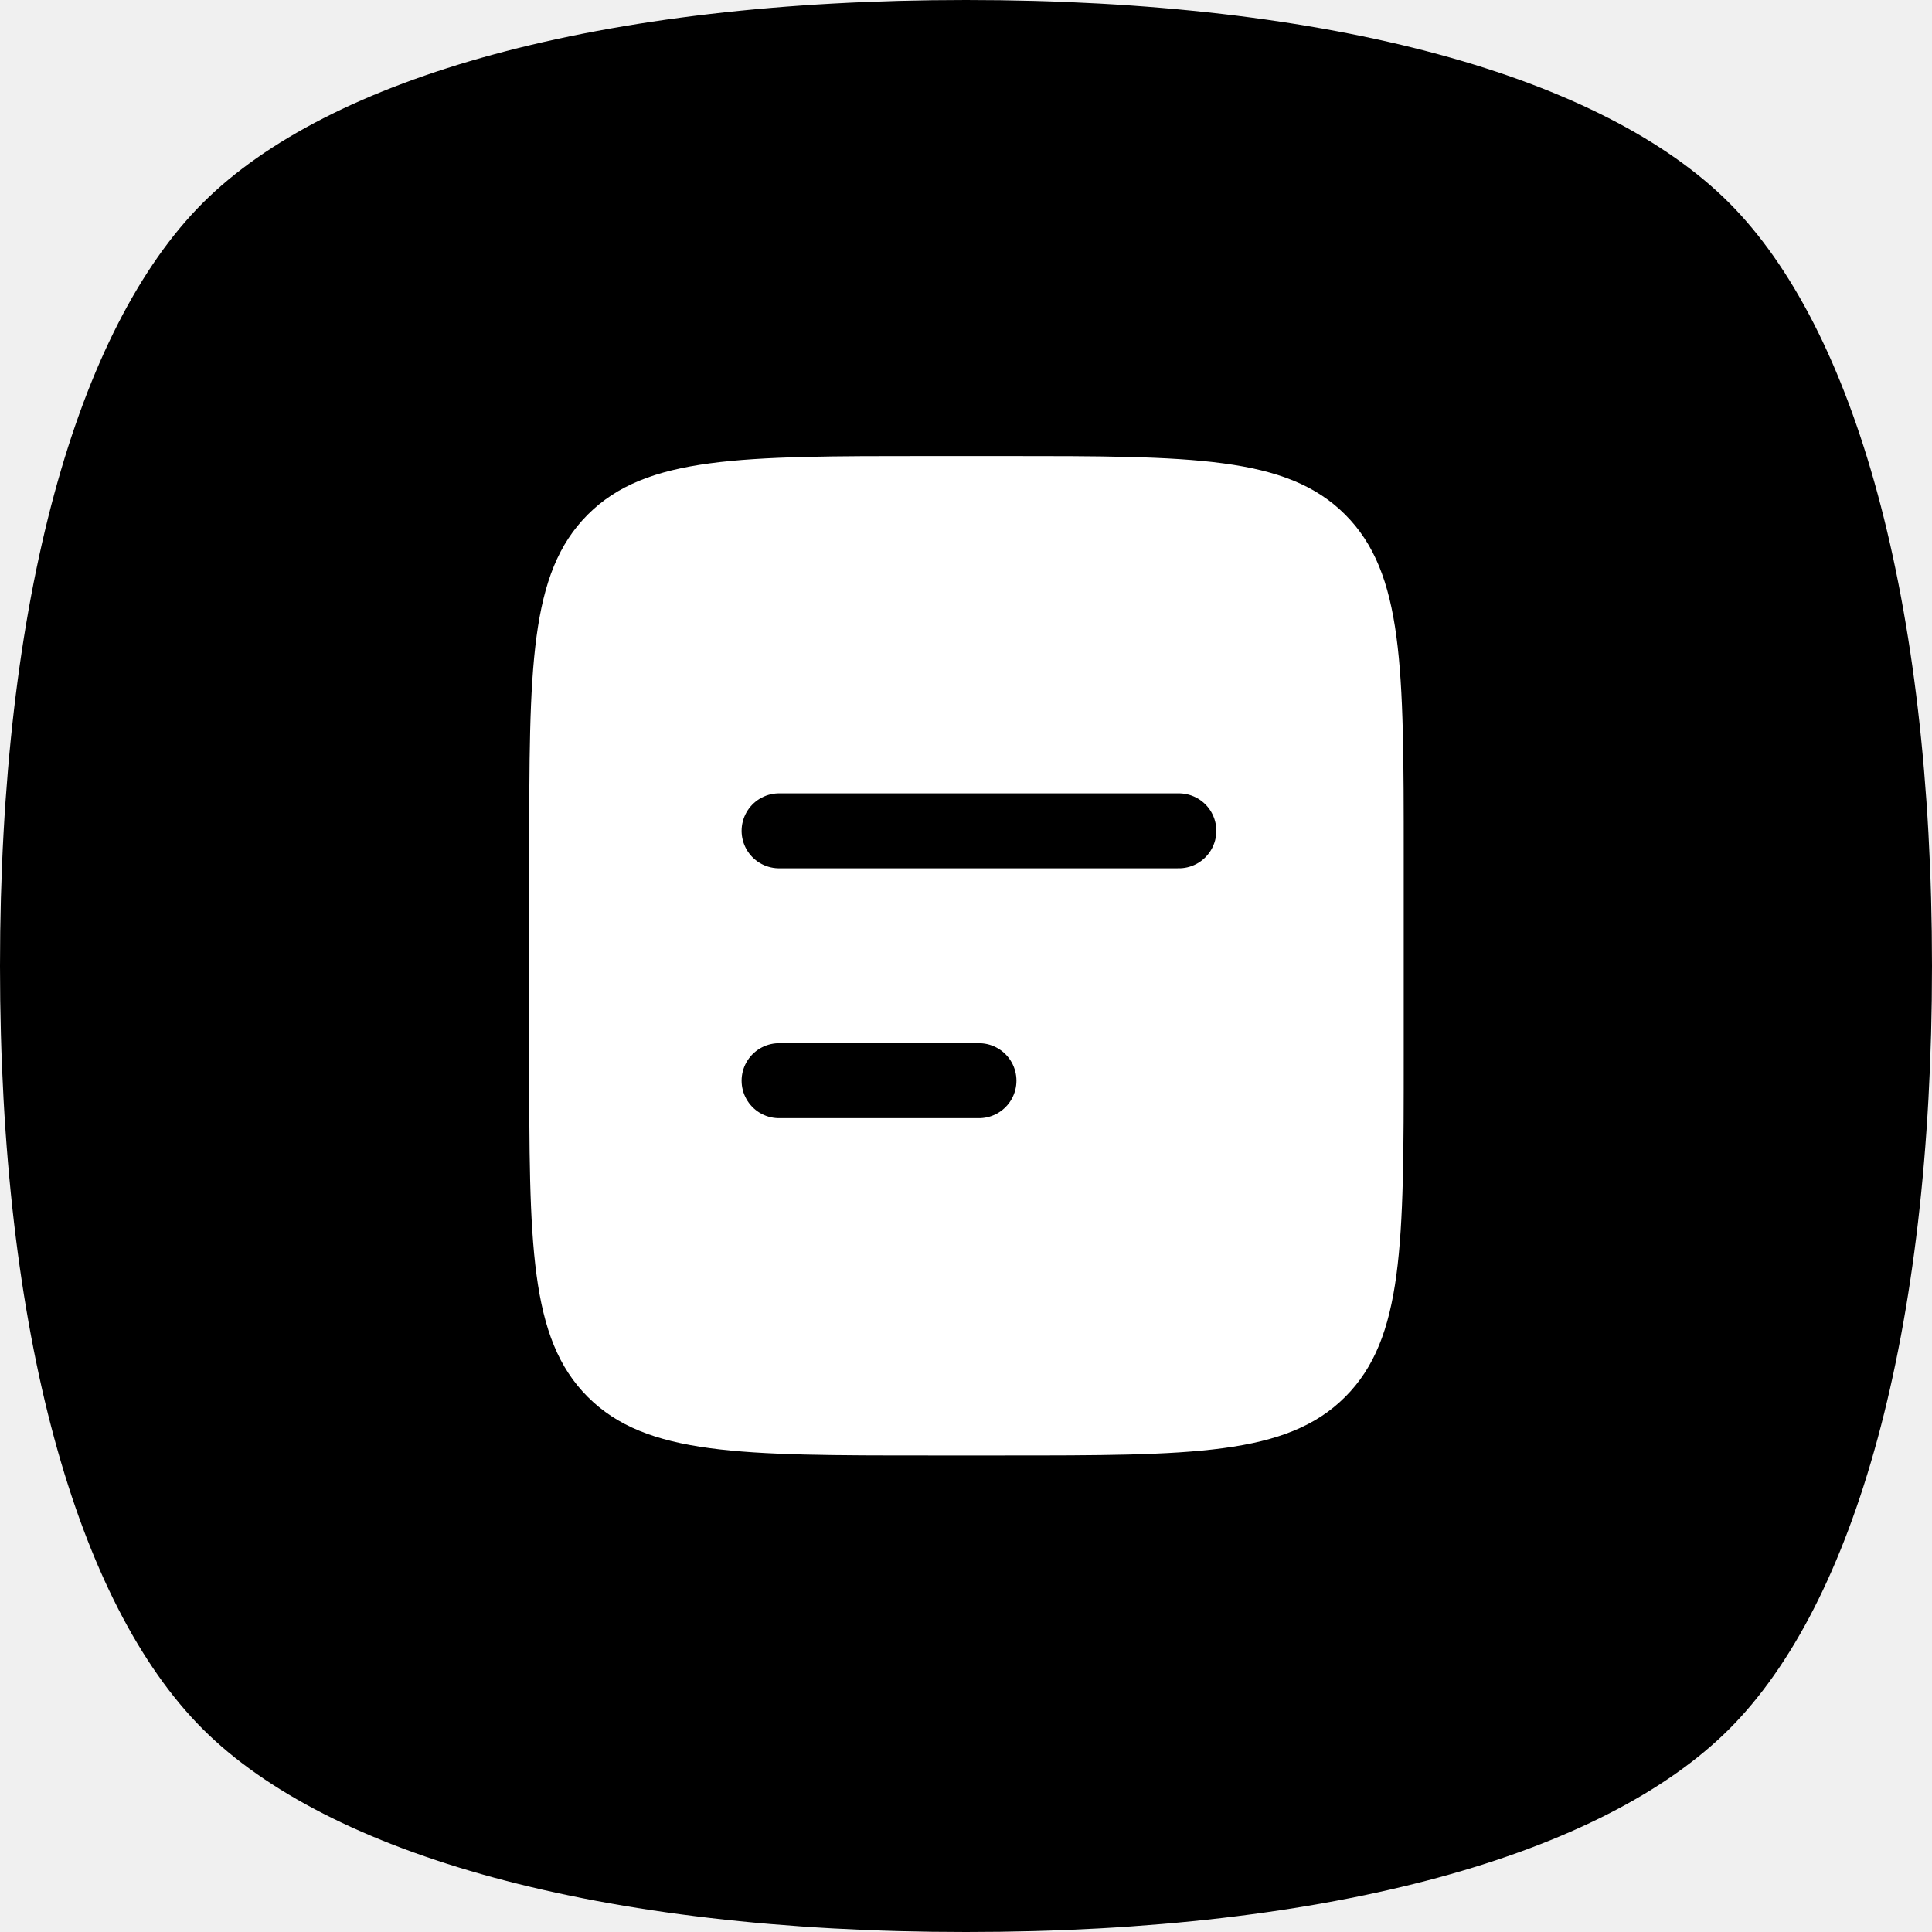
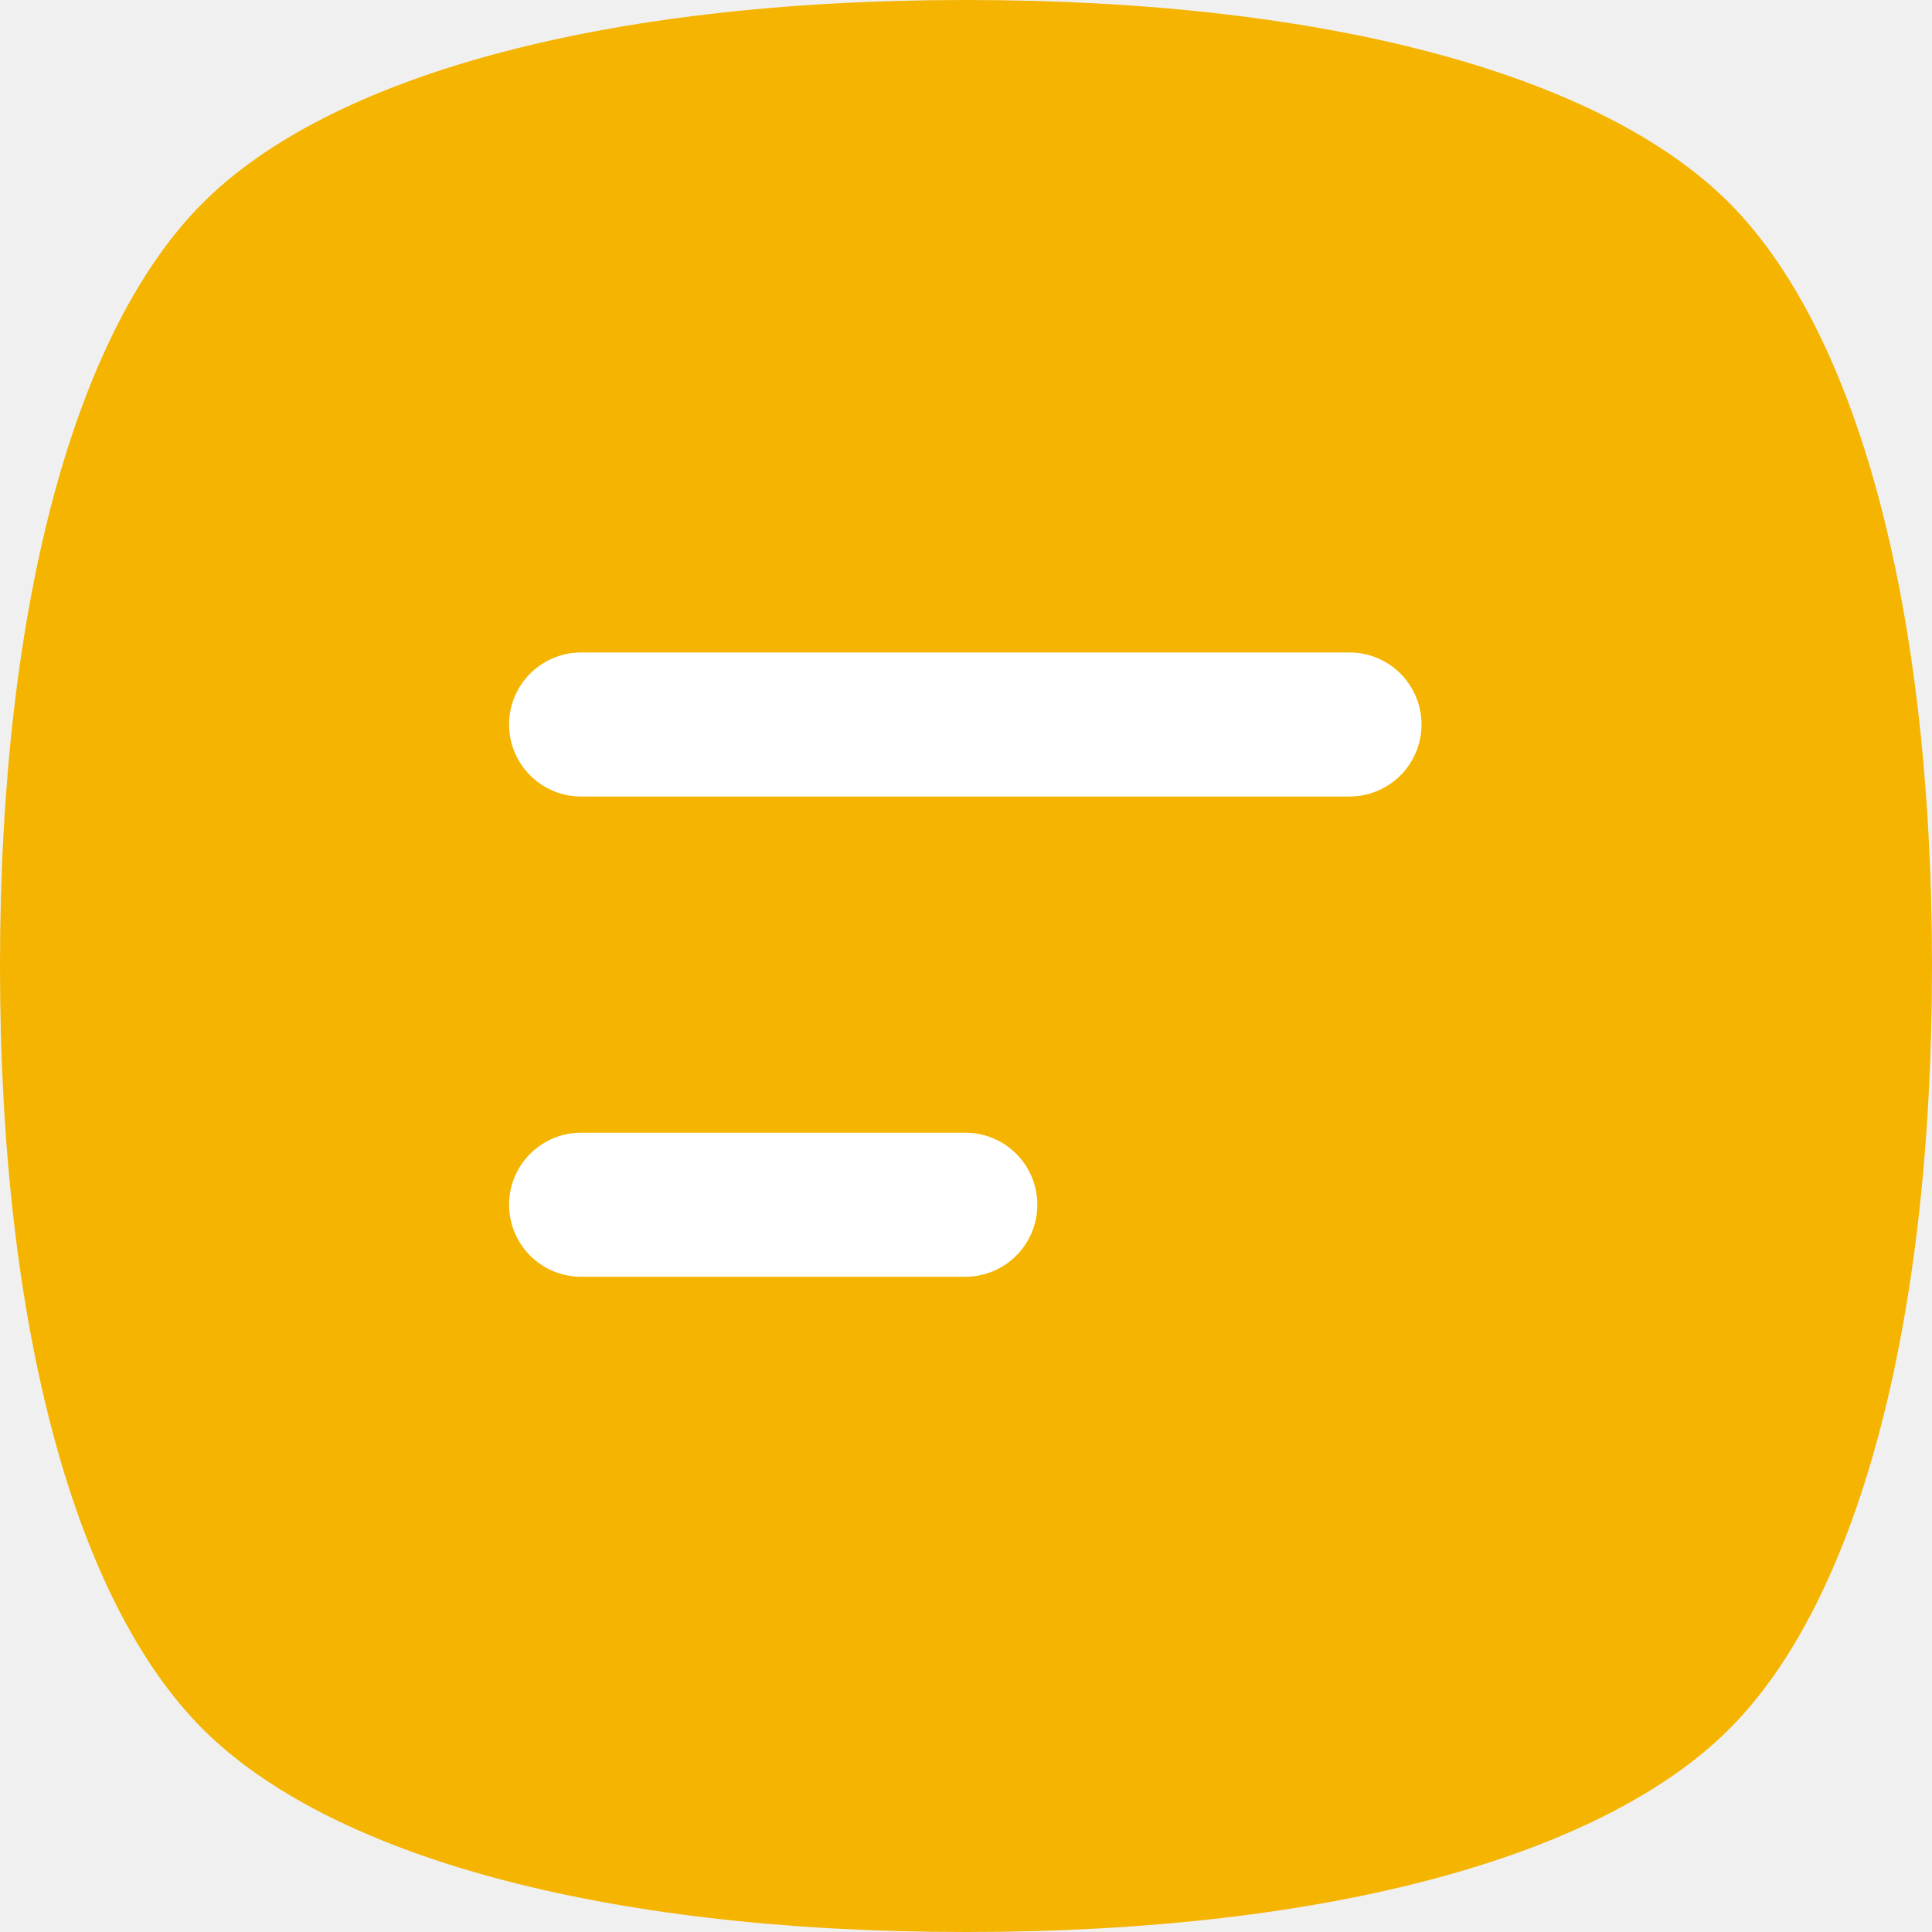
<svg xmlns="http://www.w3.org/2000/svg" version="1.1" width="512" height="512">
  <svg width="512" height="512" viewBox="0 0 512 512" fill="none">
-     <path d="M0 256C0 158.687 20.452 87.04 53.76 53.76C87.068 20.48 158.753 0 256 0C353.355 0 424.96 20.417 458.24 53.76C491.52 87.103 512 158.795 512 256C512 353.323 491.556 424.96 458.24 458.24C424.924 491.52 353.237 512 256 512C158.796 512 87.104 491.52 53.76 458.24C20.416 424.96 0 353.356 0 256Z" fill="black" />
-     <path d="M140.25 226.8C140.25 176.858 140.25 151.888 155.765 136.372C171.28 120.858 196.251 120.858 246.193 120.858H266.057C315.999 120.858 340.971 120.858 356.485 136.372C372 151.888 372 176.858 372 226.8V279.772C372 329.713 372 354.685 356.485 370.199C340.971 385.714 315.999 385.714 266.057 385.714H246.193C196.251 385.714 171.28 385.714 155.765 370.199C140.25 354.685 140.25 329.713 140.25 279.772V226.8Z" fill="white" />
-     <path d="M206.465 286.393H259.436ZM206.465 220.179H312.408Z" fill="#D9D9D9" />
-     <path d="M206.465 286.393H259.436M206.465 220.179H312.408" stroke="black" stroke-width="19.864" stroke-linecap="round" />
+     <path d="M0 256C0 158.687 20.452 87.04 53.76 53.76C87.068 20.48 158.753 0 256 0C353.355 0 424.96 20.417 458.24 53.76C491.52 87.103 512 158.795 512 256C512 353.323 491.556 424.96 458.24 458.24C424.924 491.52 353.237 512 256 512C158.796 512 87.104 491.52 53.76 458.24C20.416 424.96 0 353.356 0 256Z" fill="#F4B400" />
+     <path d="M154 319.267H255.814ZM154 192H357.628Z" fill="white" />
+     <path d="M154 319.267H255.814M154 192H357.628" stroke="white" stroke-width="38.18" stroke-linecap="round" />
  </svg>
  <style>@media (prefers-color-scheme: light) { :root { filter: none; } }
@media (prefers-color-scheme: dark) { :root { filter: none; } }
</style>
</svg>
